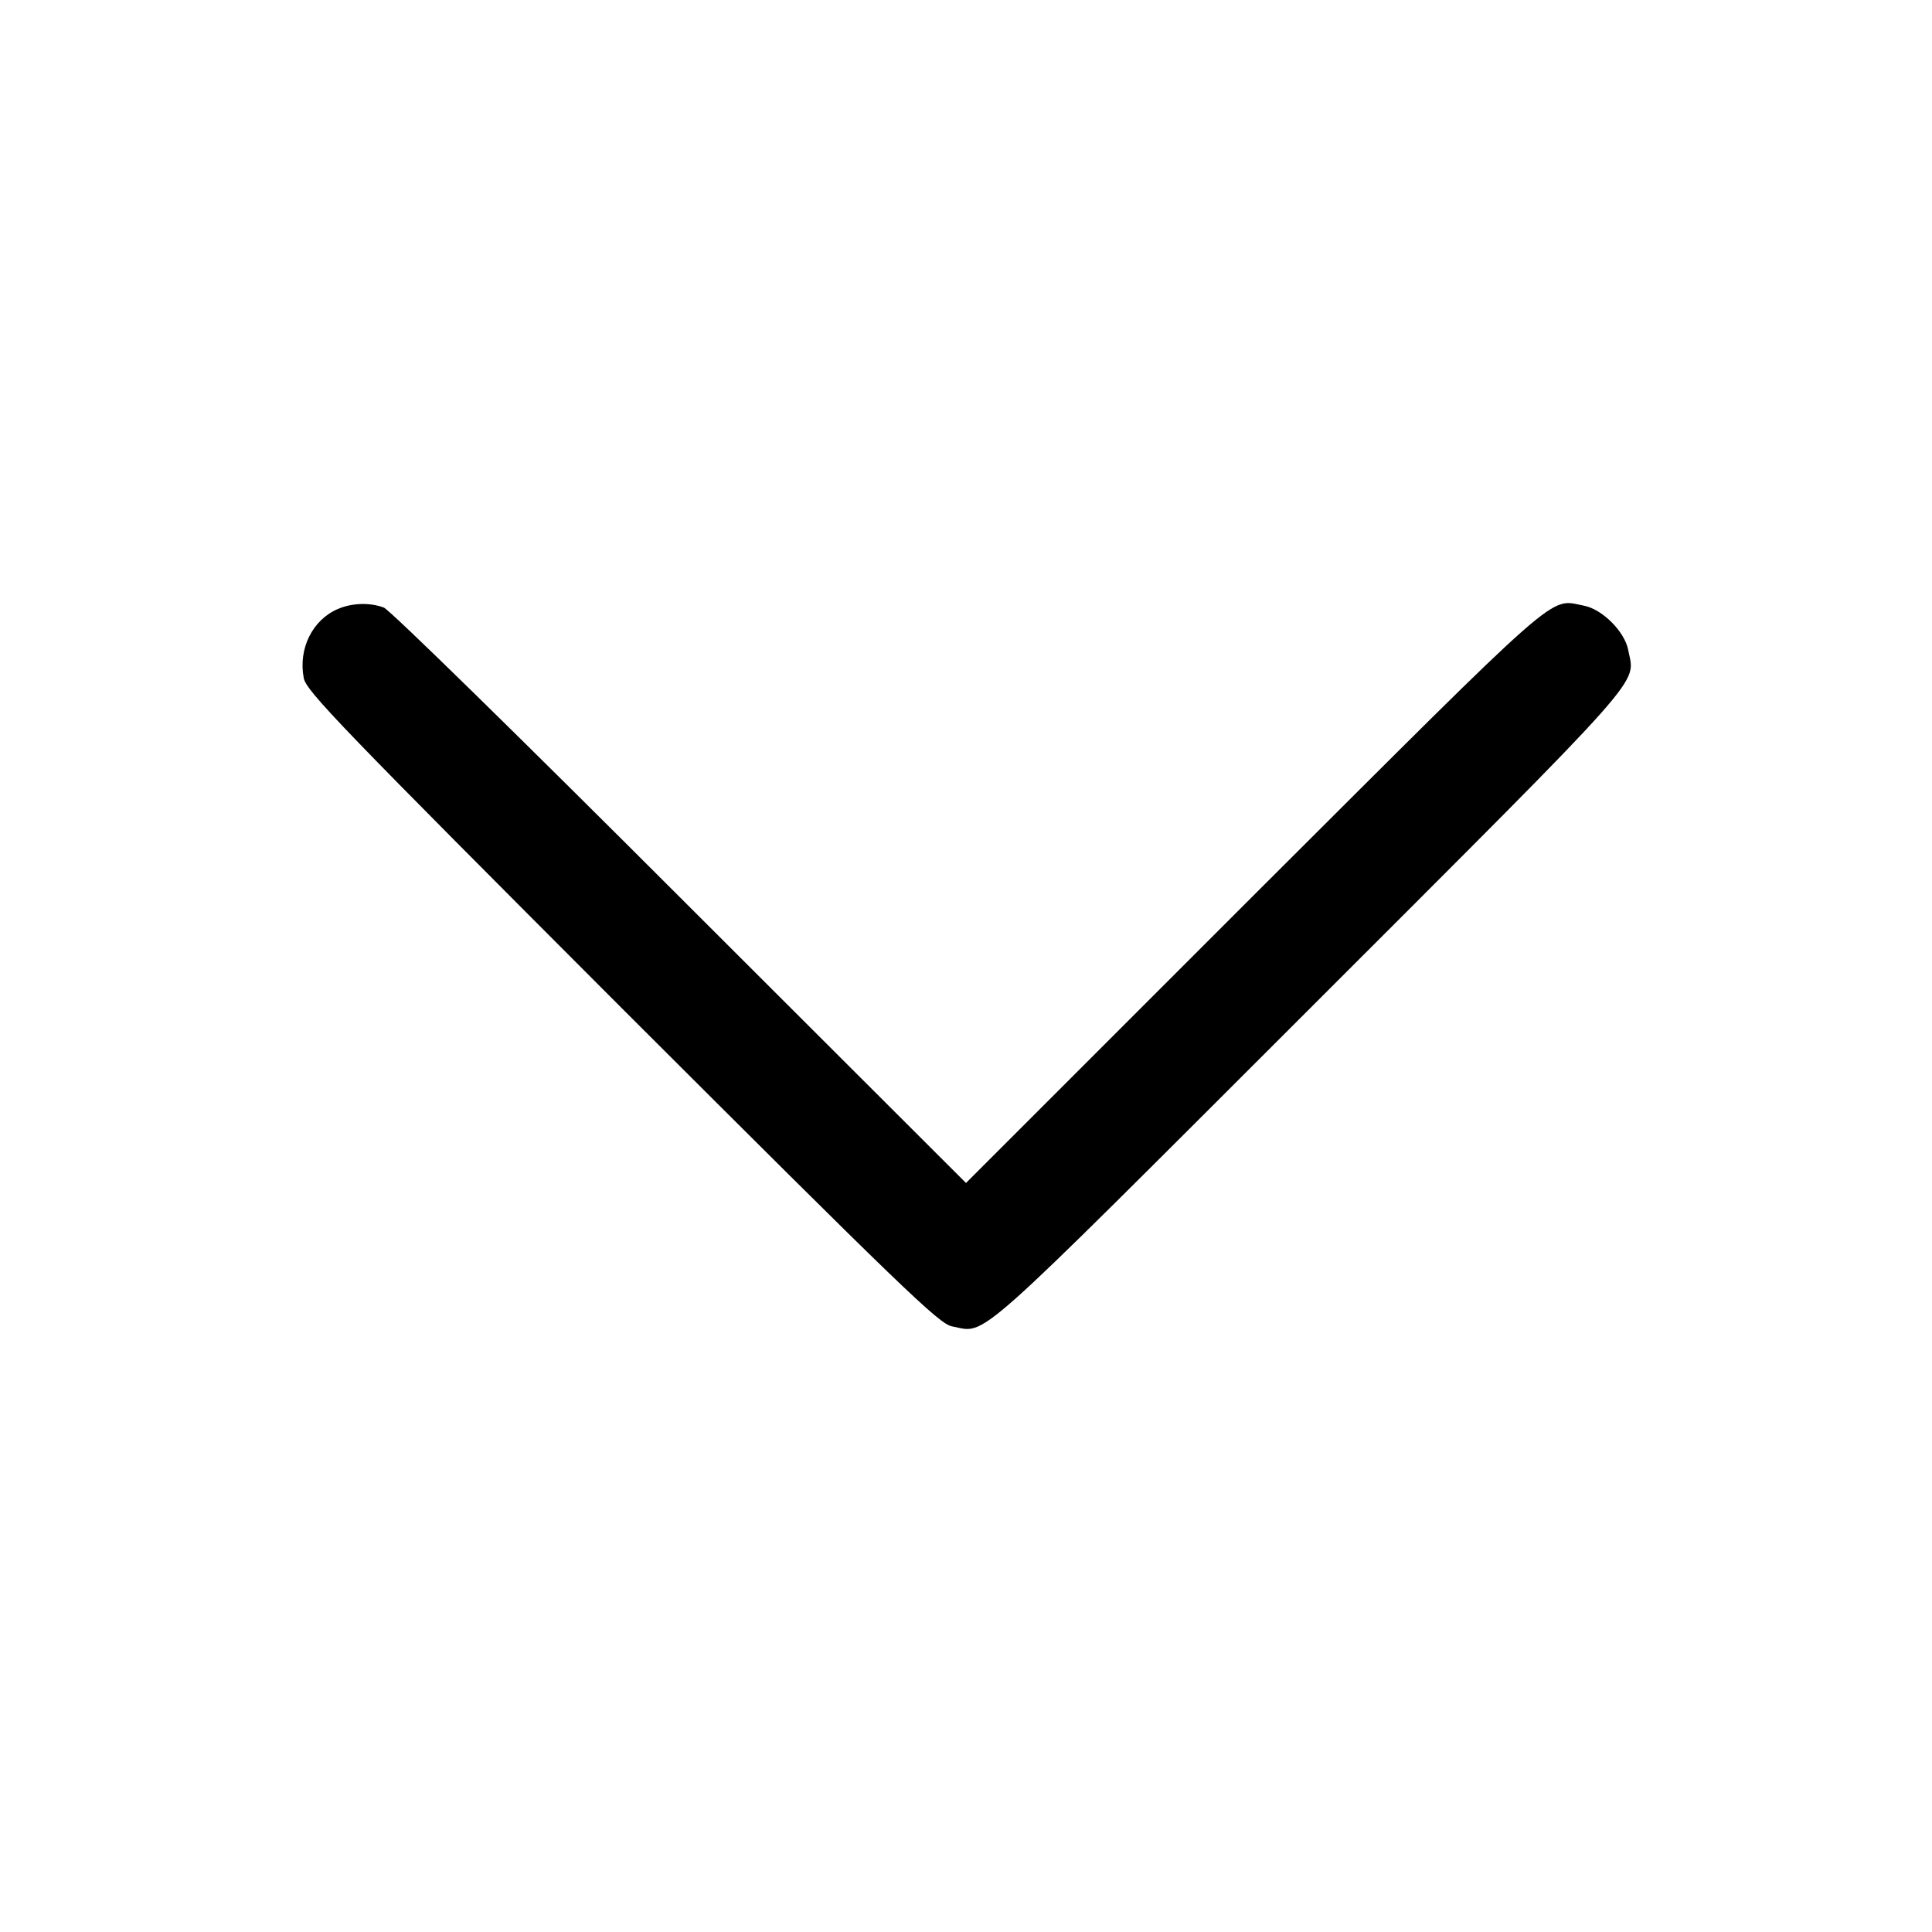
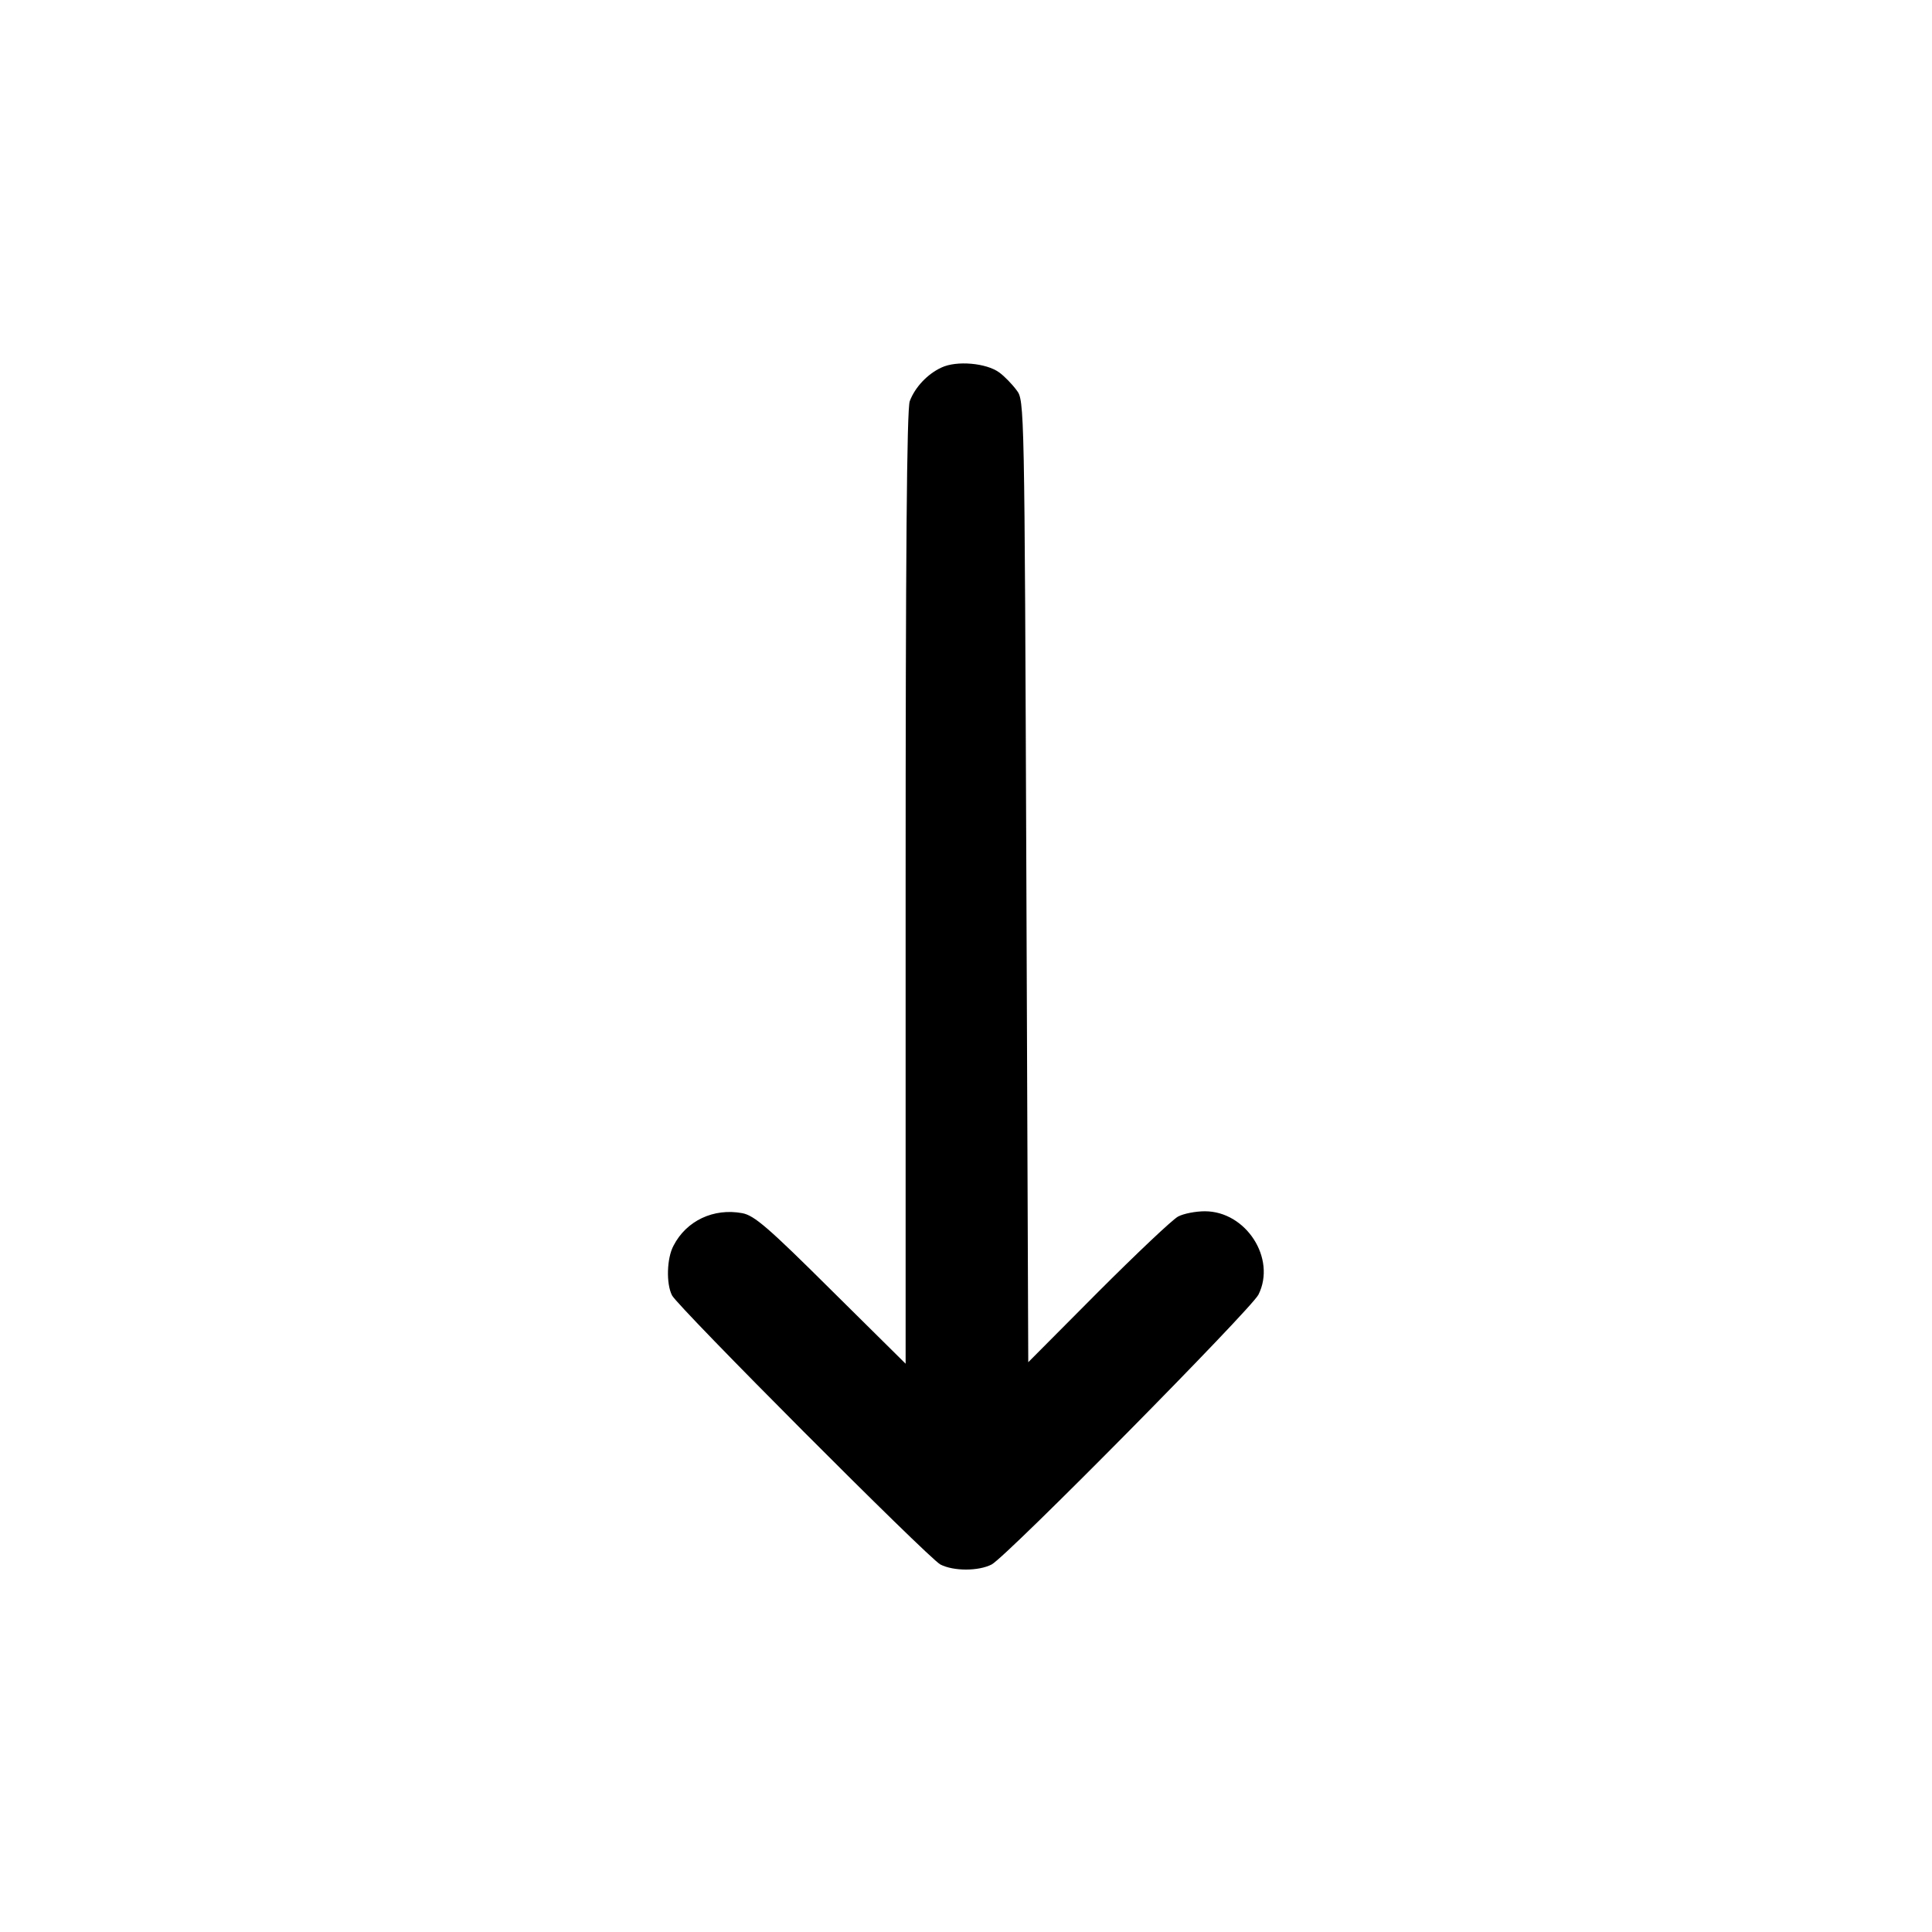
<svg xmlns="http://www.w3.org/2000/svg" version="1.0" width="512pt" height="512pt" viewBox="0 0 512 512" preserveAspectRatio="xMidYMid meet">
  <g transform="translate(0,512) scale(0.1,-0.1)" stroke="none">
-     <path d="M895 3506 c-67 -29 -105 -105 -90 -183 6 -34 100 -131 843 -875 744 -743 841 -837 875 -843 94 -18 39 -66 949 843 909 909 861 855 843 949 -9 49 -69 109 -118 118 -94 18 -46 59 -875 -768 l-762 -762 -758 757 c-424 424 -769 762 -785 768 -38 14 -85 12 -122 -4z" />
+     <path d="M2495 4146 c-37 -17 -70 -52 -84 -89 -8 -20 -11 -420 -11 -1290 l0 -1261 -198 196 c-166 165 -203 197 -235 203 -76 14 -148 -20 -182 -86 -18 -33 -20 -101 -4 -132 16 -31 678 -695 711 -713 35 -18 101 -18 136 0 41 22 687 676 707 715 48 96 -33 221 -142 221 -24 0 -56 -6 -71 -14 -15 -8 -110 -98 -212 -200 l-185 -186 -5 1274 c-5 1268 -5 1275 -26 1302 -11 15 -32 37 -46 47 -34 25 -113 32 -153 13z" />
  </g>
</svg>
